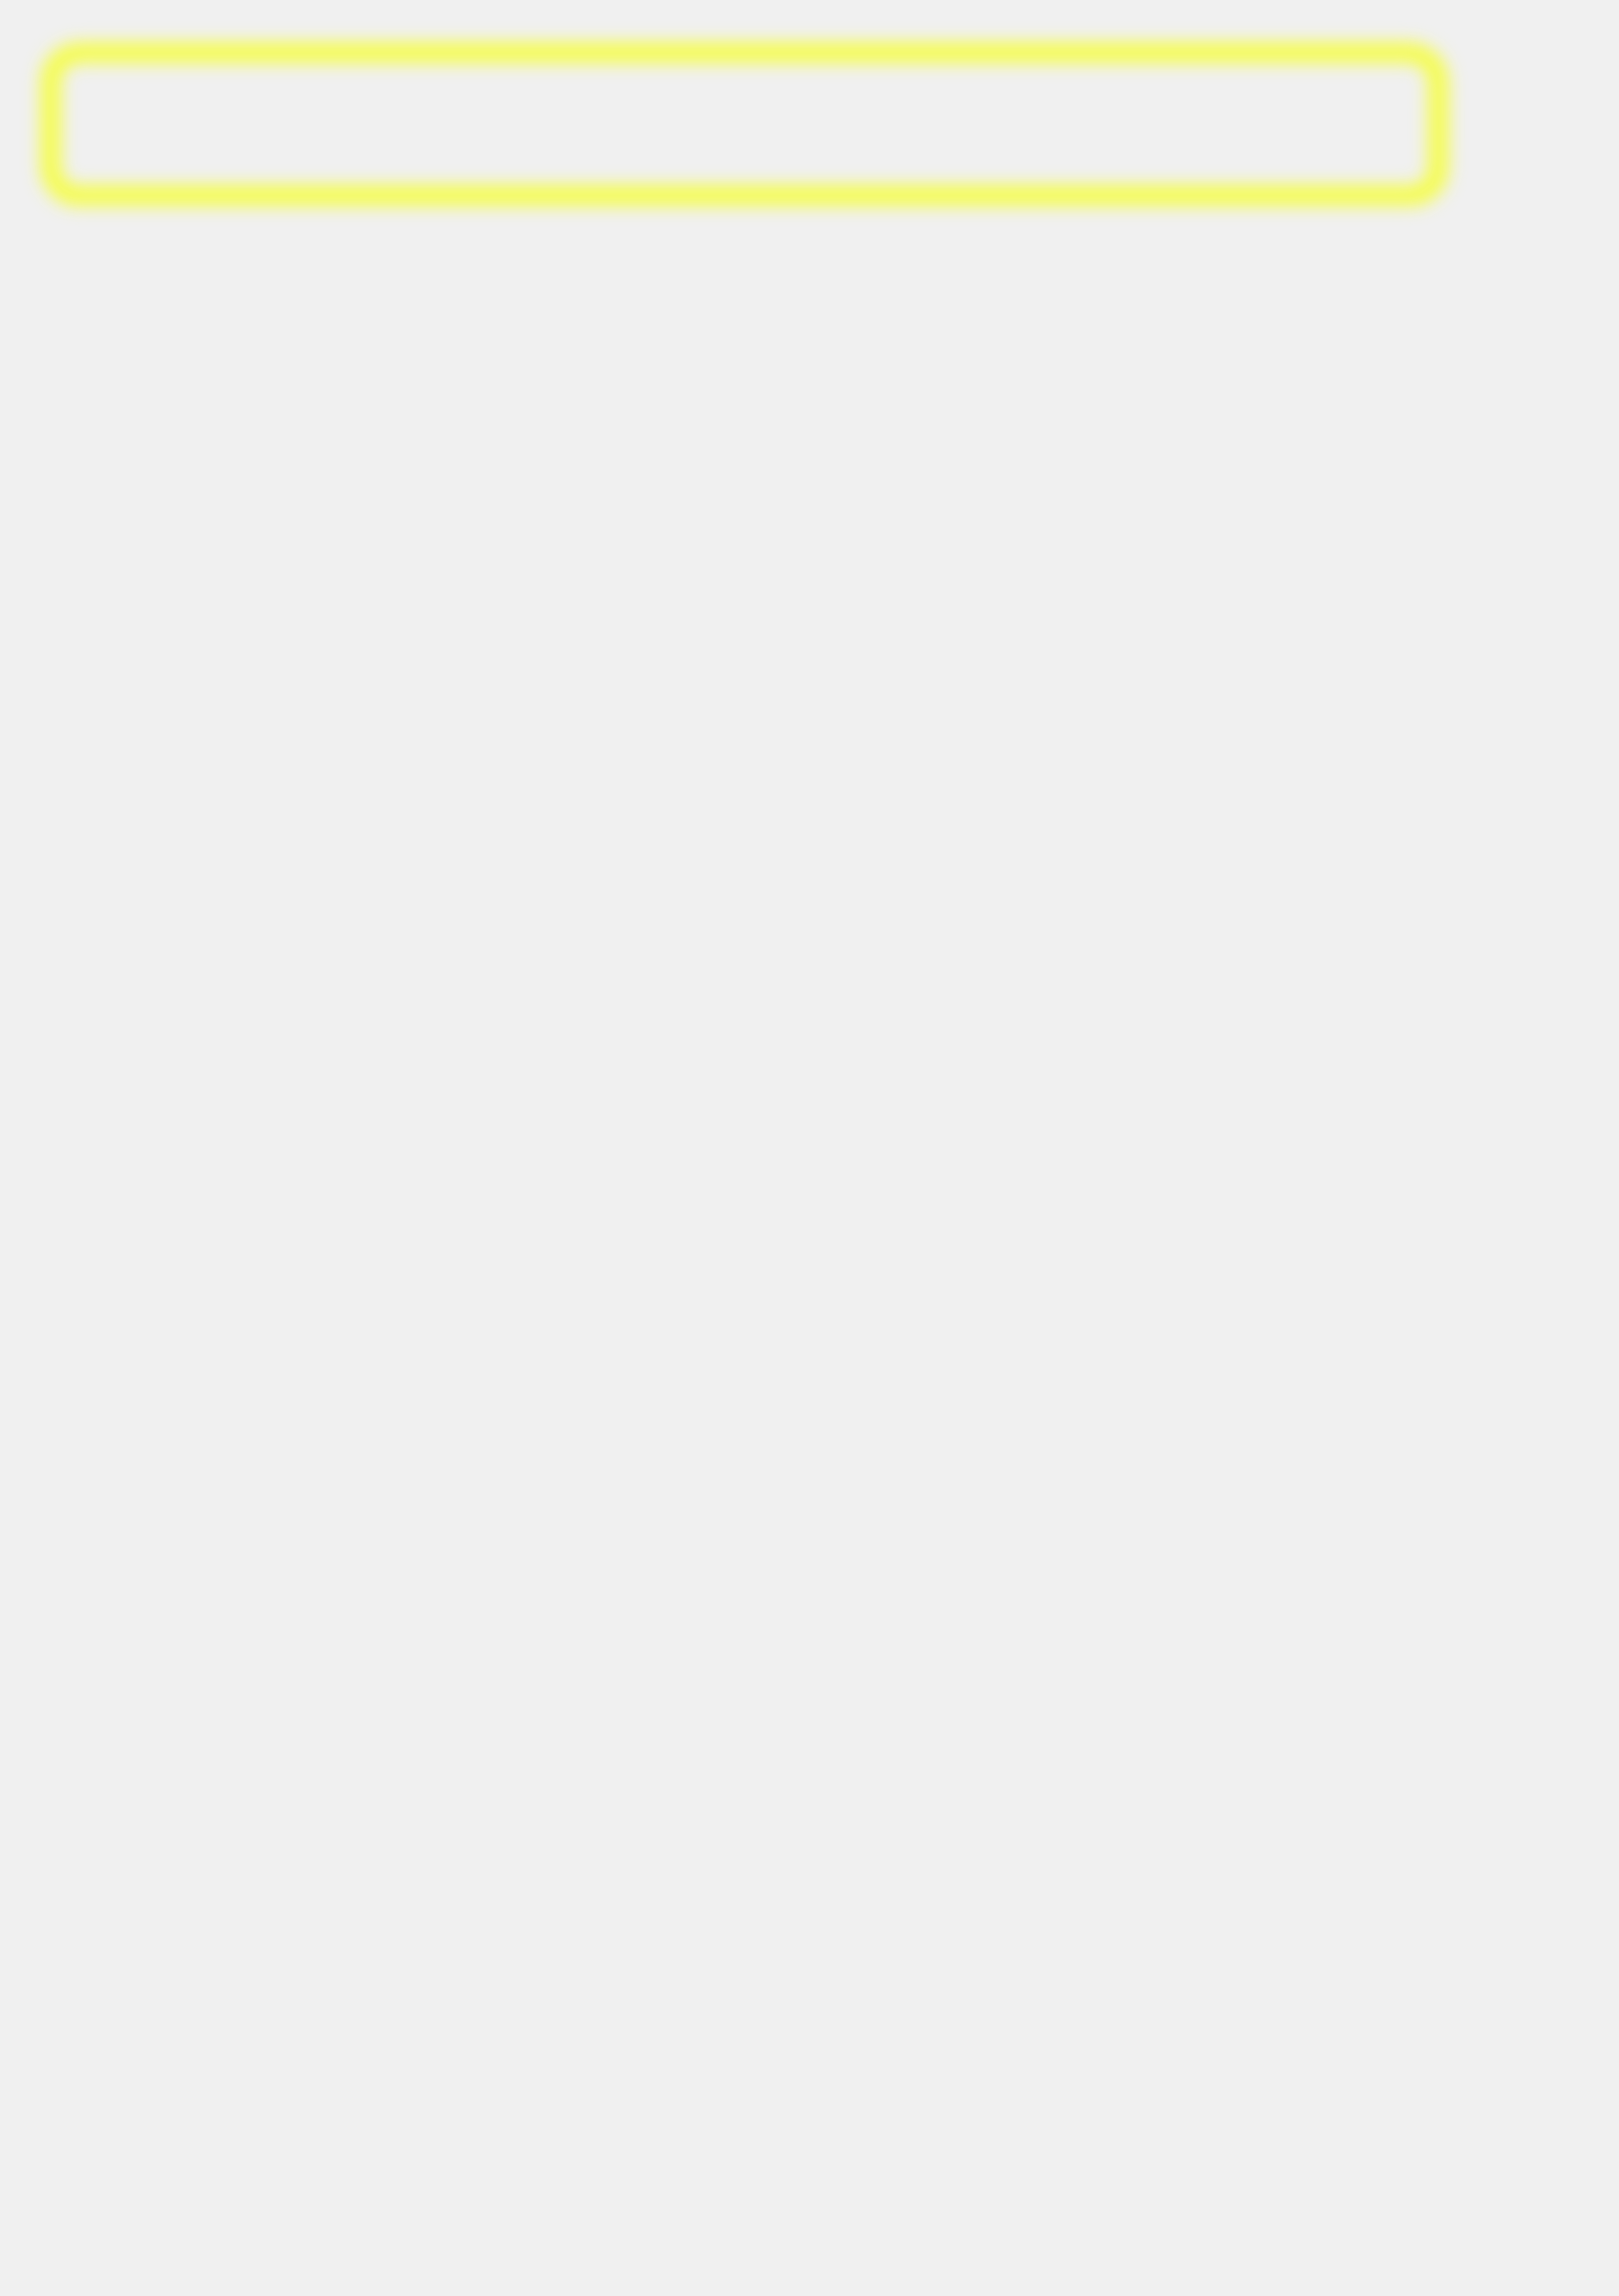
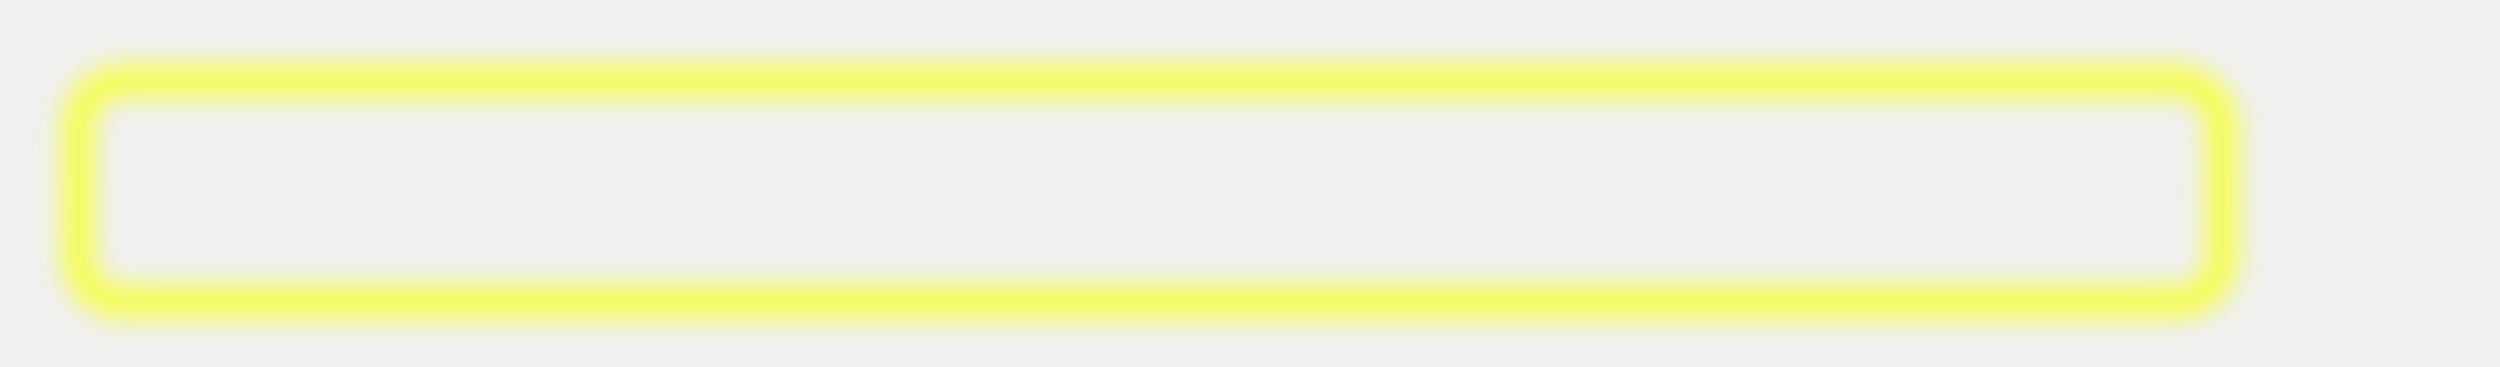
- <svg xmlns="http://www.w3.org/2000/svg" viewBox="0 0 546.42 775.2" version="1.1" id="svg2401">
+ <svg xmlns="http://www.w3.org/2000/svg" viewBox="0 0 546.42 80" version="1.1" id="svg2401" width="546.42" height="80">
  <defs id="defs1209">
    <style id="style1207">.cls-1{fill:#1d1e1c;}.cls-2{fill:#181816;}.cls-3{fill:#7c81a7;}.cls-4{fill:#7d83ab;}.cls-5{fill:#7582ac;}.cls-6{fill:#1e1f1c;}.cls-7{fill:#1e201d;}.cls-8{fill:#1a1a16;}.cls-9{fill:#1b1a18;}.cls-10{fill:#68657b;}.cls-11{fill:#4f586f;}.cls-12{fill:#7986b1;}.cls-13{fill:#7c83aa;}.cls-14{fill:#7e84ac;}.cls-15{fill:#7d83aa;}.cls-16{fill:#7f86af;}.cls-17{fill:#8087b1;}.cls-18{fill:#598a4a;}.cls-19{fill:#cbcfe5;}.cls-20{fill:#cbd1e9;}.cls-21{fill:#657787;}.cls-22{fill:#d0d6ec;}.cls-23{fill:#ced1e8;}.cls-24{fill:#cdd0e7;}.cls-25{fill:#cfd2e9;}.cls-26{fill:#cbd1ea;}.cls-27{fill:#171311;}.cls-28{fill:#1a1a17;}.cls-29{fill:#5c6e7b;}.cls-30{fill:#161613;}.cls-31{fill:#7b96a9;}.cls-32{fill:#181714;}.cls-33{fill:#b3a6ac;}.cls-34{fill:#d1d4ea;}.cls-35{fill:#303445;}.cls-36{fill:#2f3444;}.cls-37{fill:#303444;}.cls-38{fill:#c8d1ea;}.cls-39{fill:#c6d3eb;}.cls-40{fill:#c4d0ea;}.cls-41{fill:#2f2e3c;}.cls-42{fill:#2b2f3f;}.cls-43{fill:#2b3040;}.cls-44{fill:#1e1e1c;}.cls-45{fill:#c5d2eb;}.cls-46{fill:#9ea0ad;}.cls-47{fill:#a0a3b4;}.cls-48{fill:#b7b7c7;}.cls-49{fill:#a19fae;}.cls-50{fill:#8a8993;}.cls-51{fill:#8d8f9c;}.cls-52{fill:#a3a6b6;}.cls-53{fill:#666e7a;}.cls-54{fill:#b7b9ca;}.cls-55{fill:#1d1a18;}.cls-56{fill:#1e1f1d;}.cls-57{fill:#1f1f1d;}.cls-58{fill:#1f201e;}.cls-59{fill:#20201f;}.cls-60{fill:#1f201f;}.cls-61{fill:#212121;}.cls-62{fill:#222322;}.cls-63{fill:#252424;}.cls-64{fill:#232422;}.cls-65{fill:#cfd3ea;}.cls-66{fill:#ced2ea;}.cls-67{fill:#82a4c2;}.cls-68{fill:#282939;}.cls-69{fill:#877582;}.cls-70{fill:#2f3141;}.cls-71{fill:#cfd2e8;}.cls-72{fill:#2a2c3c;}.cls-73{fill:#7594b0;}.cls-74{fill:#958491;}.cls-75{fill:#2e2f3f;}.cls-76{fill:#e9e77b;}.cls-77{fill:#cacb62;}.cls-78{fill:#599d43;}.cls-79{fill:#bcbd57;}.cls-80{fill:#4f8b3b;}.cls-81{fill:#a6a750;}.cls-82{fill:#f4ed89;}.cls-83{fill:#f3ed85;}.cls-84{fill:#86bf60;}.cls-85{fill:#85bf60;}.cls-86{fill:#bcbd58;}.cls-87{fill:#f3ec85;}.cls-88{fill:#85bf5f;}.cls-89{fill:#f4f1b1;}.cls-90{fill:#4f8a3b;}.cls-91{fill:#f3f1b3;}.cls-92{fill:#61aa49;}.cls-93{fill:#f3f1b2;}.cls-94{fill:#a6a74f;}.cls-95{fill:#74b959;}.cls-96{fill:#e8e77b;}.cls-97{fill:#579d43;}.cls-98{fill:#f2f1b2;}.cls-99{fill:#e8e67a;}.cls-100{fill:#85be5f;}.cls-101{fill:#e7e67d;}.cls-102{fill:#f3f1b1;}.cls-103{fill:#62aa4a;}.cls-104{fill:#e8e67b;}.cls-105{fill:#bbbc57;}.cls-106{fill:#73b958;}.cls-107{fill:#e3e478;}.cls-108{fill:#61a94a;}.cls-109{fill:#61a949;}.cls-110{fill:#e7e67a;}.cls-111{fill:#e7e57a;}.cls-112{fill:#84bd5f;}.cls-113{fill:#f3ec84;}.cls-114{fill:#589b43;}.cls-115{fill:#e0e078;}.cls-116{fill:#cccd65;}.cls-117{fill:#a6a850;}.cls-118{fill:#e6e579;}.cls-119{fill:#a4a54f;}.cls-120{fill:#d5d671;}.cls-121{fill:#d7d973;}.cls-122{fill:#dee07a;}.cls-123{fill:#a5a650;}.cls-124{fill:#d1d06d;}.cls-125{fill:#e0df77;}.cls-126{fill:#d6d871;}.cls-127{fill:#73b759;}.cls-128{fill:#579942;}.cls-129{fill:#dadb75;}.cls-130{fill:#e4e478;}.cls-131{fill:#569942;}.cls-132{fill:#dede7f;}.cls-133{fill:#e3e177;}.cls-134{fill:#e5e279;}.cls-135{fill:#518c3f;}.cls-136{fill:#c9c768;}.cls-137{fill:#6f6c49;}.cls-138{fill:#abb156;}.cls-139{fill:#514d33;}.cls-140{fill:#666446;}.cls-141{fill:#c3c467;}.cls-142{fill:#6d6d44;}.cls-143{fill:#c5c769;}.cls-144{fill:#d4d473;}.cls-145{fill:#efeba9;}.cls-146{fill:#acad55;}.cls-147{fill:#c1c266;}.cls-148{fill:#569a42;}.cls-149{fill:#70704c;}.cls-150{fill:#549540;}.cls-151{fill:#549441;}.cls-152{fill:#64895e;}.cls-153{fill:#d6d66d;}.cls-154{fill:#589842;}.cls-155{fill:#dedd76;}.cls-156{fill:#c6c669;}.cls-157{fill:#6cad55;}.cls-158{fill:#cbcc69;}.cls-159{fill:#6b7b71;}.cls-160{fill:#529140;}.cls-161{fill:#6e6e78;}.cls-162{fill:#313e2c;}.cls-163{fill:#a5ac62;}.cls-164{fill:#a4a4b3;}.cls-165{fill:#8e954c;}.cls-166{fill:#61636b;}.cls-167{fill:#323329;}.cls-168{fill:#686b53;}.cls-169{fill:#68643b;}.cls-170{fill:#589c47;}.cls-171{fill:#6fa850;}.cls-172{fill:#8f909e;}.cls-173{fill:#424430;}.cls-174{fill:#5e5f67;}.cls-175{fill:#575960;}.cls-176{fill:#9395a4;}.cls-177{fill:#484834;}.cls-178{fill:#c4ca69;}.cls-179{fill:#8c8b47;}.cls-180{fill:#d7d571;}.cls-181{fill:#323334;}.cls-182{fill:#8c8e9c;}.cls-183{fill:#64636b;}.cls-184{fill:#a4a3af;}.cls-185{fill:#868793;}.cls-186{fill:#707042;}.cls-187{fill:#3f3d2d;}.cls-188{fill:#5f6043;}.cls-189{fill:#71737e;}.cls-190{fill:#78757f;}.cls-191{fill:#b1b1c3;}.cls-192{fill:#98b267;}.cls-193{fill:#4d4e4d;}.cls-194{fill:#6f9d4e;}.cls-195{fill:#aeadbd;}.cls-196{fill:#acabbb;}.cls-197{fill:#797b86;}.cls-198{fill:#648362;}.cls-199{fill:#3f4145;}.cls-200{fill:#9393a0;}.cls-201{fill:#516164;}.cls-202{fill:#869899;}.cls-203{fill:#b5b467;}.cls-204{fill:#4a4b50;}.cls-205{fill:#8c8b55;}.cls-206{fill:#8e93a0;}.cls-207{fill:#666771;}.cls-208{fill:#494d37;}.cls-209{fill:#788252;}.cls-210{fill:#8a8f56;}.cls-211{fill:#bcc164;}.cls-212{fill:#818452;}.cls-213{fill:#d9db79;}.cls-214{fill:#91909d;}.cls-215{fill:#61aa4a;}.cls-216{fill:#62a94a;}.cls-217{fill:#63a84a;}.cls-218{fill:#669056;}.cls-219{fill:#549642;}.cls-220{fill:#608e4b;}.cls-221{fill:#74ac56;}.cls-222{fill:#333436;}.cls-223{fill:#829f7b;}.cls-224{fill:#599c43;}.cls-225{fill:#6da250;}.cls-226{fill:#78b25a;}.cls-227{fill:#779384;}.cls-228{fill:#6c9073;}.cls-229{fill:#6f9477;}.cls-230{fill:#545a82;}.cls-231{fill:#555b82;}.cls-232{fill:#a72a2c;}.cls-233{fill:#c52e2e;}.cls-234{fill:#932322;}.cls-235{fill:#c02e2d;}.cls-236{fill:#a52b2c;}.cls-237{fill:#c22e2e;}.cls-238{fill:#9b2c2c;}.cls-239{fill:#a92828;}.cls-240{fill:#7884bc;}.cls-241{fill:#555b83;}.cls-242{fill:#932222;}.cls-243{fill:#c42e2e;}.cls-244{fill:#c32e2e;}.cls-245{fill:#a72b2c;}.cls-246{fill:#9a2626;}.cls-247{fill:#9d2a2b;}.cls-248{fill:#cbcde4;}.cls-249{fill:#c7cae0;}.cls-250{fill:#cbcee4;}.cls-251{fill:#cacce3;}.cls-252{fill:#030404;}.cls-253{fill:#040405;}.cls-254{fill:#030405;}.cls-255{fill:#040406;}.cls-256{fill:#040506;}.cls-257{fill:#050506;}.cls-258{fill:#060608;}.cls-259{fill:#050607;}.cls-260{fill:#090a0d;}.cls-261{fill:#0d0d11;}.cls-262{fill:#030505;}.cls-263{fill:#d0d0e6;}.cls-264{fill:#040507;}.cls-265{fill:#050608;}.cls-266{fill:#08090b;}.cls-267{fill:#5f6572;}.cls-268{fill:#040505;}.cls-269{fill:#d1d1e6;}.cls-270{fill:#040607;}.cls-271{fill:#0c0b0e;}.cls-272{fill:#0f0e12;}.cls-273{fill:#090c0f;}.cls-274{fill:#0d0e11;}.cls-275{fill:#ddde6d;}.cls-276{fill:#f8f092;}.cls-277{fill:#1f201c;}.cls-278{fill:#20201d;}.cls-279{fill:#f7ef92;}.cls-280{fill:#23241f;}.cls-281{fill:#bbbb57;}.cls-282{fill:#6c6845;}.cls-283{fill:#706d47;}.cls-284{fill:#b8b565;}.cls-285{fill:#726d46;}.cls-286{fill:#56543e;}.cls-287{fill:#737348;}.cls-288{fill:#515239;}.cls-289{fill:#6c6b46;}.cls-290{fill:#8c8755;}.cls-291{fill:#a99954;}.cls-292{fill:#6a6a45;}.cls-293{fill:#e4e378;}.cls-294{fill:#f2f0b1;}.cls-295{fill:#d2d366;}.cls-296{fill:#2e2f28;}.cls-297{fill:#60a949;}.cls-298{fill:#569541;}.cls-299{fill:#e8e678;}.cls-300{fill:#baba56;}.cls-301{fill:#d3d468;}.cls-302{fill:#e4e476;}.cls-303{fill:#e7e679;}.cls-304{fill:#74b958;}.cls-305{fill:#839691;}.cls-306{fill:#789b7c;}.cls-307{fill:#f3ed84;}.cls-308{fill:#f3f1b0;}.cls-309{fill:#e0e06f;}.cls-310{fill:#d9d96b;}.cls-311{fill:#dbdc77;}.cls-312{fill:#7db459;}.cls-313{fill:#b3b454;}.cls-314{fill:#73b858;}.cls-315{fill:#787a4a;}.cls-316{fill:#68ad4f;}.cls-317{fill:#e6e678;}.cls-318{fill:#e5e578;}.cls-319{fill:#e5e577;}.cls-320{fill:#e7e678;}.cls-321{fill:#6a6a48;}.cls-322{fill:#ebe87c;}.cls-323{fill:#c0bf6b;}.cls-324{fill:#9a9b5d;}.cls-325{fill:#567450;}.cls-326{fill:#374131;}.cls-327{fill:#8f974d;}.cls-328{fill:#6a6243;}.cls-329{fill:#59a044;}.cls-330{fill:#6b74a5;}.cls-331{fill:#5e648f;}.cls-332{fill:#ba2d2d;}.cls-333{fill:#cbcee5;}.cls-334{fill:#c9cce2;}.cls-335{fill:#cacde4;}.cls-336{fill:#c7cbe1;}.cls-337{fill:#aeb5cb;}.cls-338{fill:#c1c4d9;}.cls-339{fill:#c8cce2;}.cls-340{fill:#c3c8dd;}.cls-341{fill:#c5c8de;}.cls-342{fill:#c7cce1;}.cls-343{fill:#ece97f;}.cls-344{fill:#e5e576;}.cls-345{fill:#ebe87a;}.cls-346{fill:#c5c65f;}.cls-347{fill:#73aa54;}.cls-348{fill:#1d1f1d;}.cls-349{fill:#75b85a;}.cls-350{fill:#5a9440;}.cls-351{fill:#78a174;}.cls-352{fill:#7ca88c;}.cls-353{fill:#71a56c;}.cls-354{fill:#6b76a8;}.cls-355{fill:#595e87;}.cls-356{fill:#f5ee8a;}.cls-357{fill:#cccfe2;}.cls-358{fill:#cccee3;}.cls-359{fill:#fff;}</style>
    <filter style="color-interpolation-filters:sRGB" id="filter6722" x="-0.022" y="-0.215" width="1.044" height="1.429">
      <feGaussianBlur stdDeviation="3.059" id="feGaussianBlur6724" />
    </filter>
  </defs>
  <g id="Ebene_1" data-name="Ebene 1">
-     <path class="cls-19" d="m 25.821,66.141 c -5.36,-0.35 -8.74,-5.48 -8.71,-9.5 0.06,-9.75 0,-19.51 0,-29.27 0.067,-5.21 4.222,-9.445 9.43,-9.61 h 2.4 444.89 c 1.596,-0.105 3.198,0.037 4.75,0.42 4.15,1.153 7.037,4.913 7.08,9.22 0.053,9.753 0.053,19.51 0,29.27 0,5 -3.57,8.81 -8.68,9.49 -0.857,-0.208 -1.744,-0.262 -2.62,-0.16 H 28.431 c -0.871,-0.109 -1.755,-0.061 -2.61,0.14 z" id="path1405" style="opacity:1;stroke-width:6.1;stroke-miterlimit:4;stroke-dasharray:none;paint-order:stroke fill markers;stroke:#f6ff33;stroke-opacity:1;fill:#ffff00;fill-opacity:0;stroke-linejoin:round;filter:url(#filter6722)" />
+     <path class="cls-19" d="m 25.821,66.141 c -5.36,-0.35 -8.74,-5.48 -8.71,-9.5 0.06,-9.75 0,-19.51 0,-29.27 0.067,-5.21 4.222,-9.445 9.43,-9.61 h 2.4 444.89 c 1.596,-0.105 3.198,0.037 4.75,0.42 4.15,1.153 7.037,4.913 7.08,9.22 0.053,9.753 0.053,19.51 0,29.27 0,5 -3.57,8.81 -8.68,9.49 -0.857,-0.208 -1.744,-0.262 -2.62,-0.16 H 28.431 c -0.871,-0.109 -1.755,-0.061 -2.61,0.14 z" id="path1405" style="opacity:1;fill:#ffff00;fill-opacity:0;stroke:#f6ff33;stroke-width:6.1;stroke-linejoin:round;stroke-miterlimit:4;stroke-dasharray:none;stroke-opacity:1;paint-order:stroke fill markers;filter:url(#filter6722)" />
  </g>
</svg>
